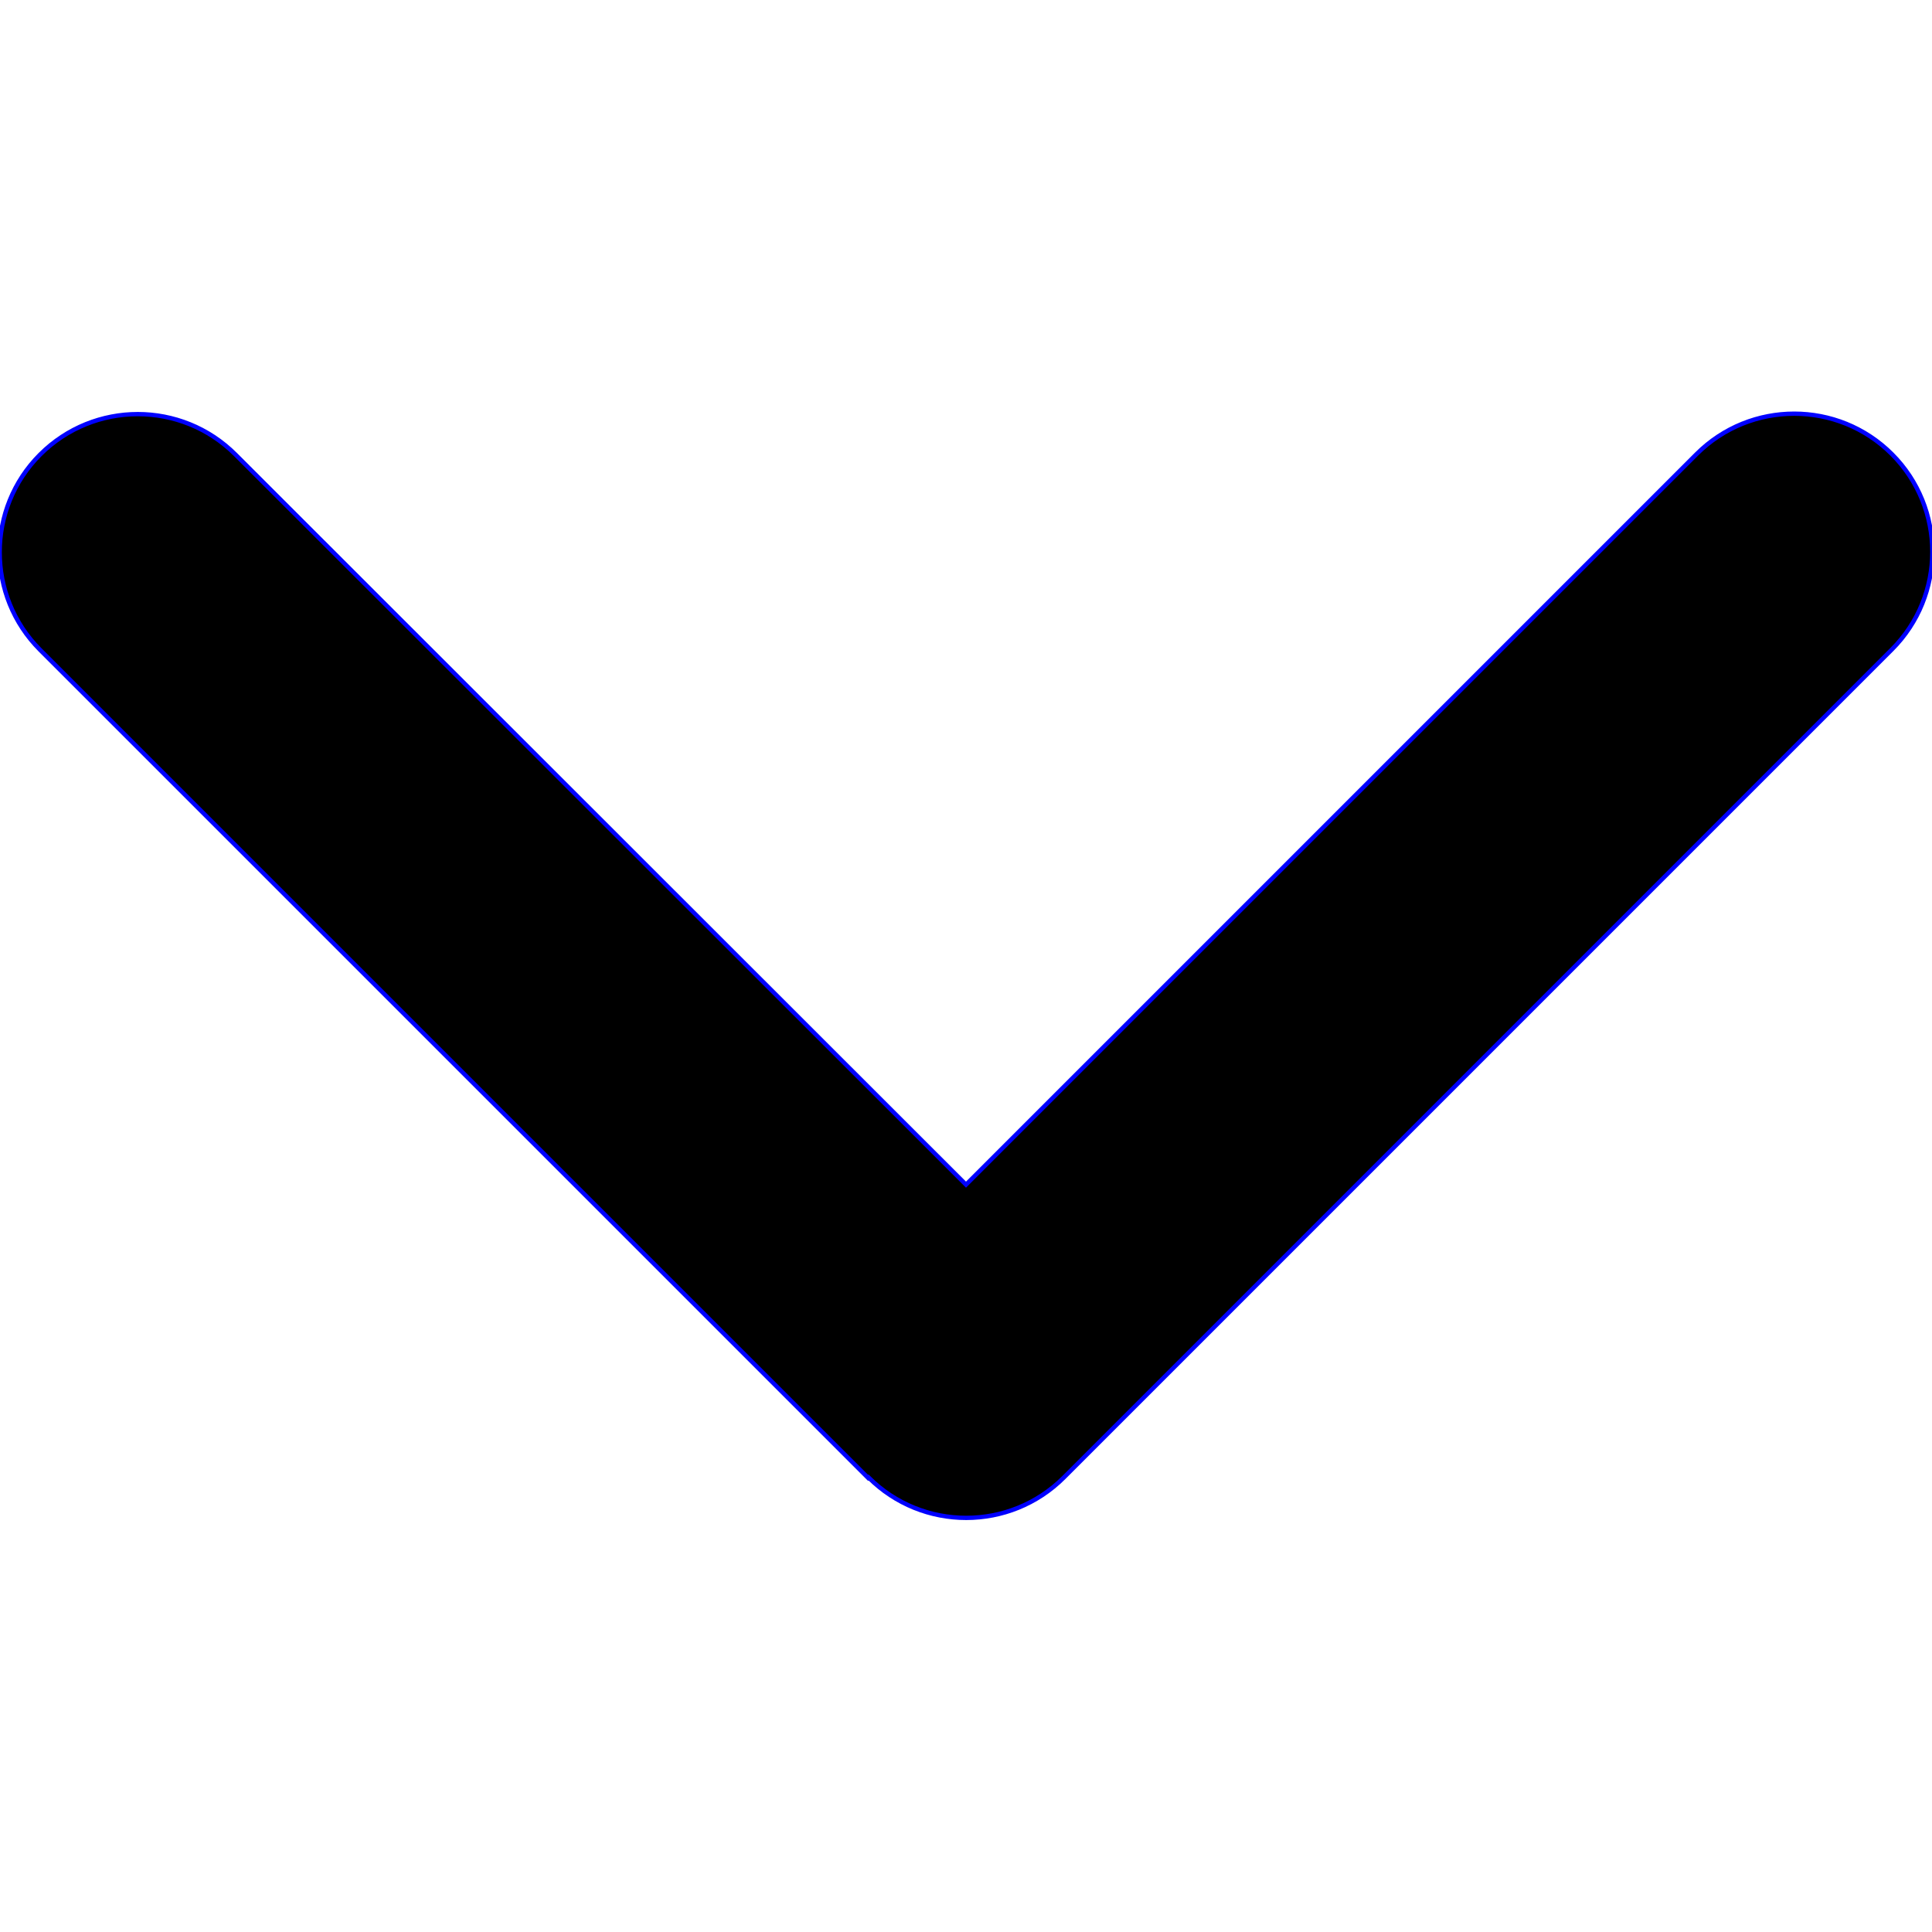
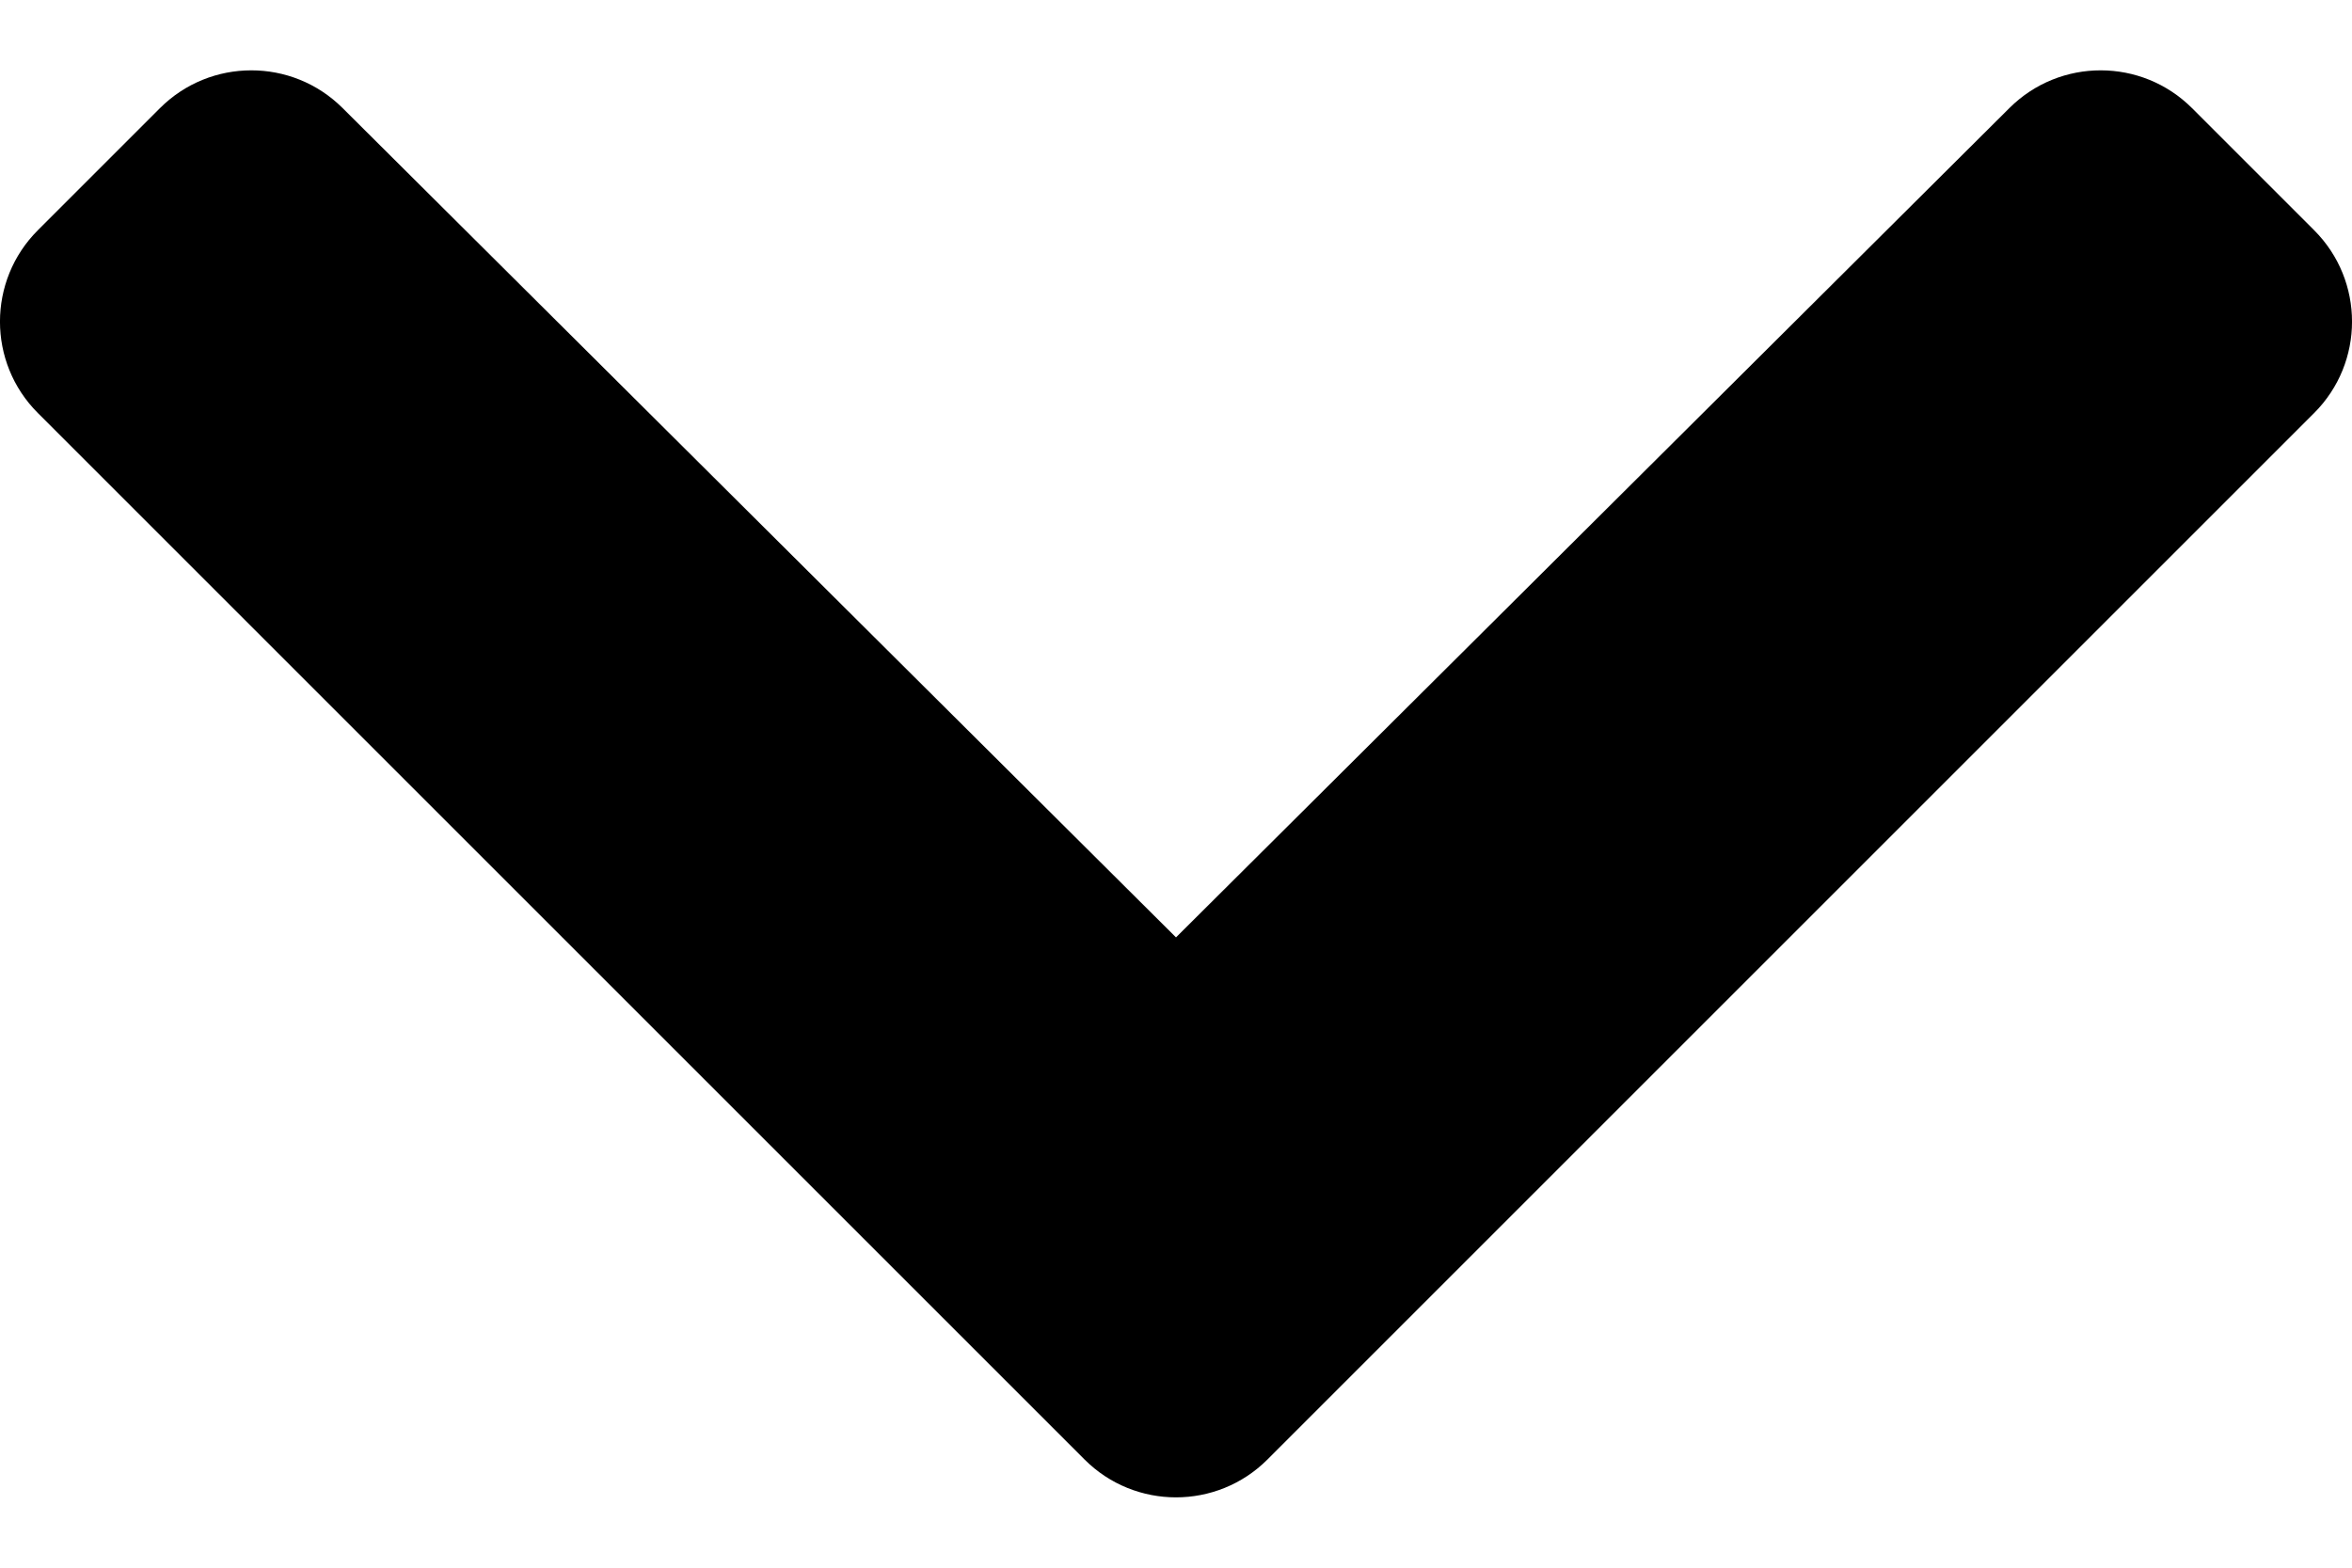
- <svg xmlns="http://www.w3.org/2000/svg" viewBox="32 64 448 448">
-   <path fill="#000" stroke="#00F" stroke-width="1" d="M233.4 406.6c12.5 12.5 32.8 12.5 45.3 0l192-192c12.5-12.5 12.5-32.8 0-45.3s-32.8-12.5-45.3 0L256 338.7 86.6 169.4c-12.5-12.5-32.8-12.5-45.3 0s-12.5 32.8 0 45.3l192 192z" />
+ <svg xmlns="http://www.w3.org/2000/svg" width="24" height="16" viewBox="0 0 24 16" fill="none">
+   <path d="M11.067 14.896L0.386 4.215C-0.129 3.7 -0.129 2.865 0.386 2.35L1.632 1.104C2.146 0.59 2.98 0.589 3.495 1.102L12 9.567L20.505 1.102C21.02 0.589 21.854 0.59 22.368 1.104L23.614 2.35C24.129 2.865 24.129 3.7 23.614 4.215L12.933 14.896C12.418 15.411 11.582 15.411 11.067 14.896Z" fill="#000" />
</svg>
